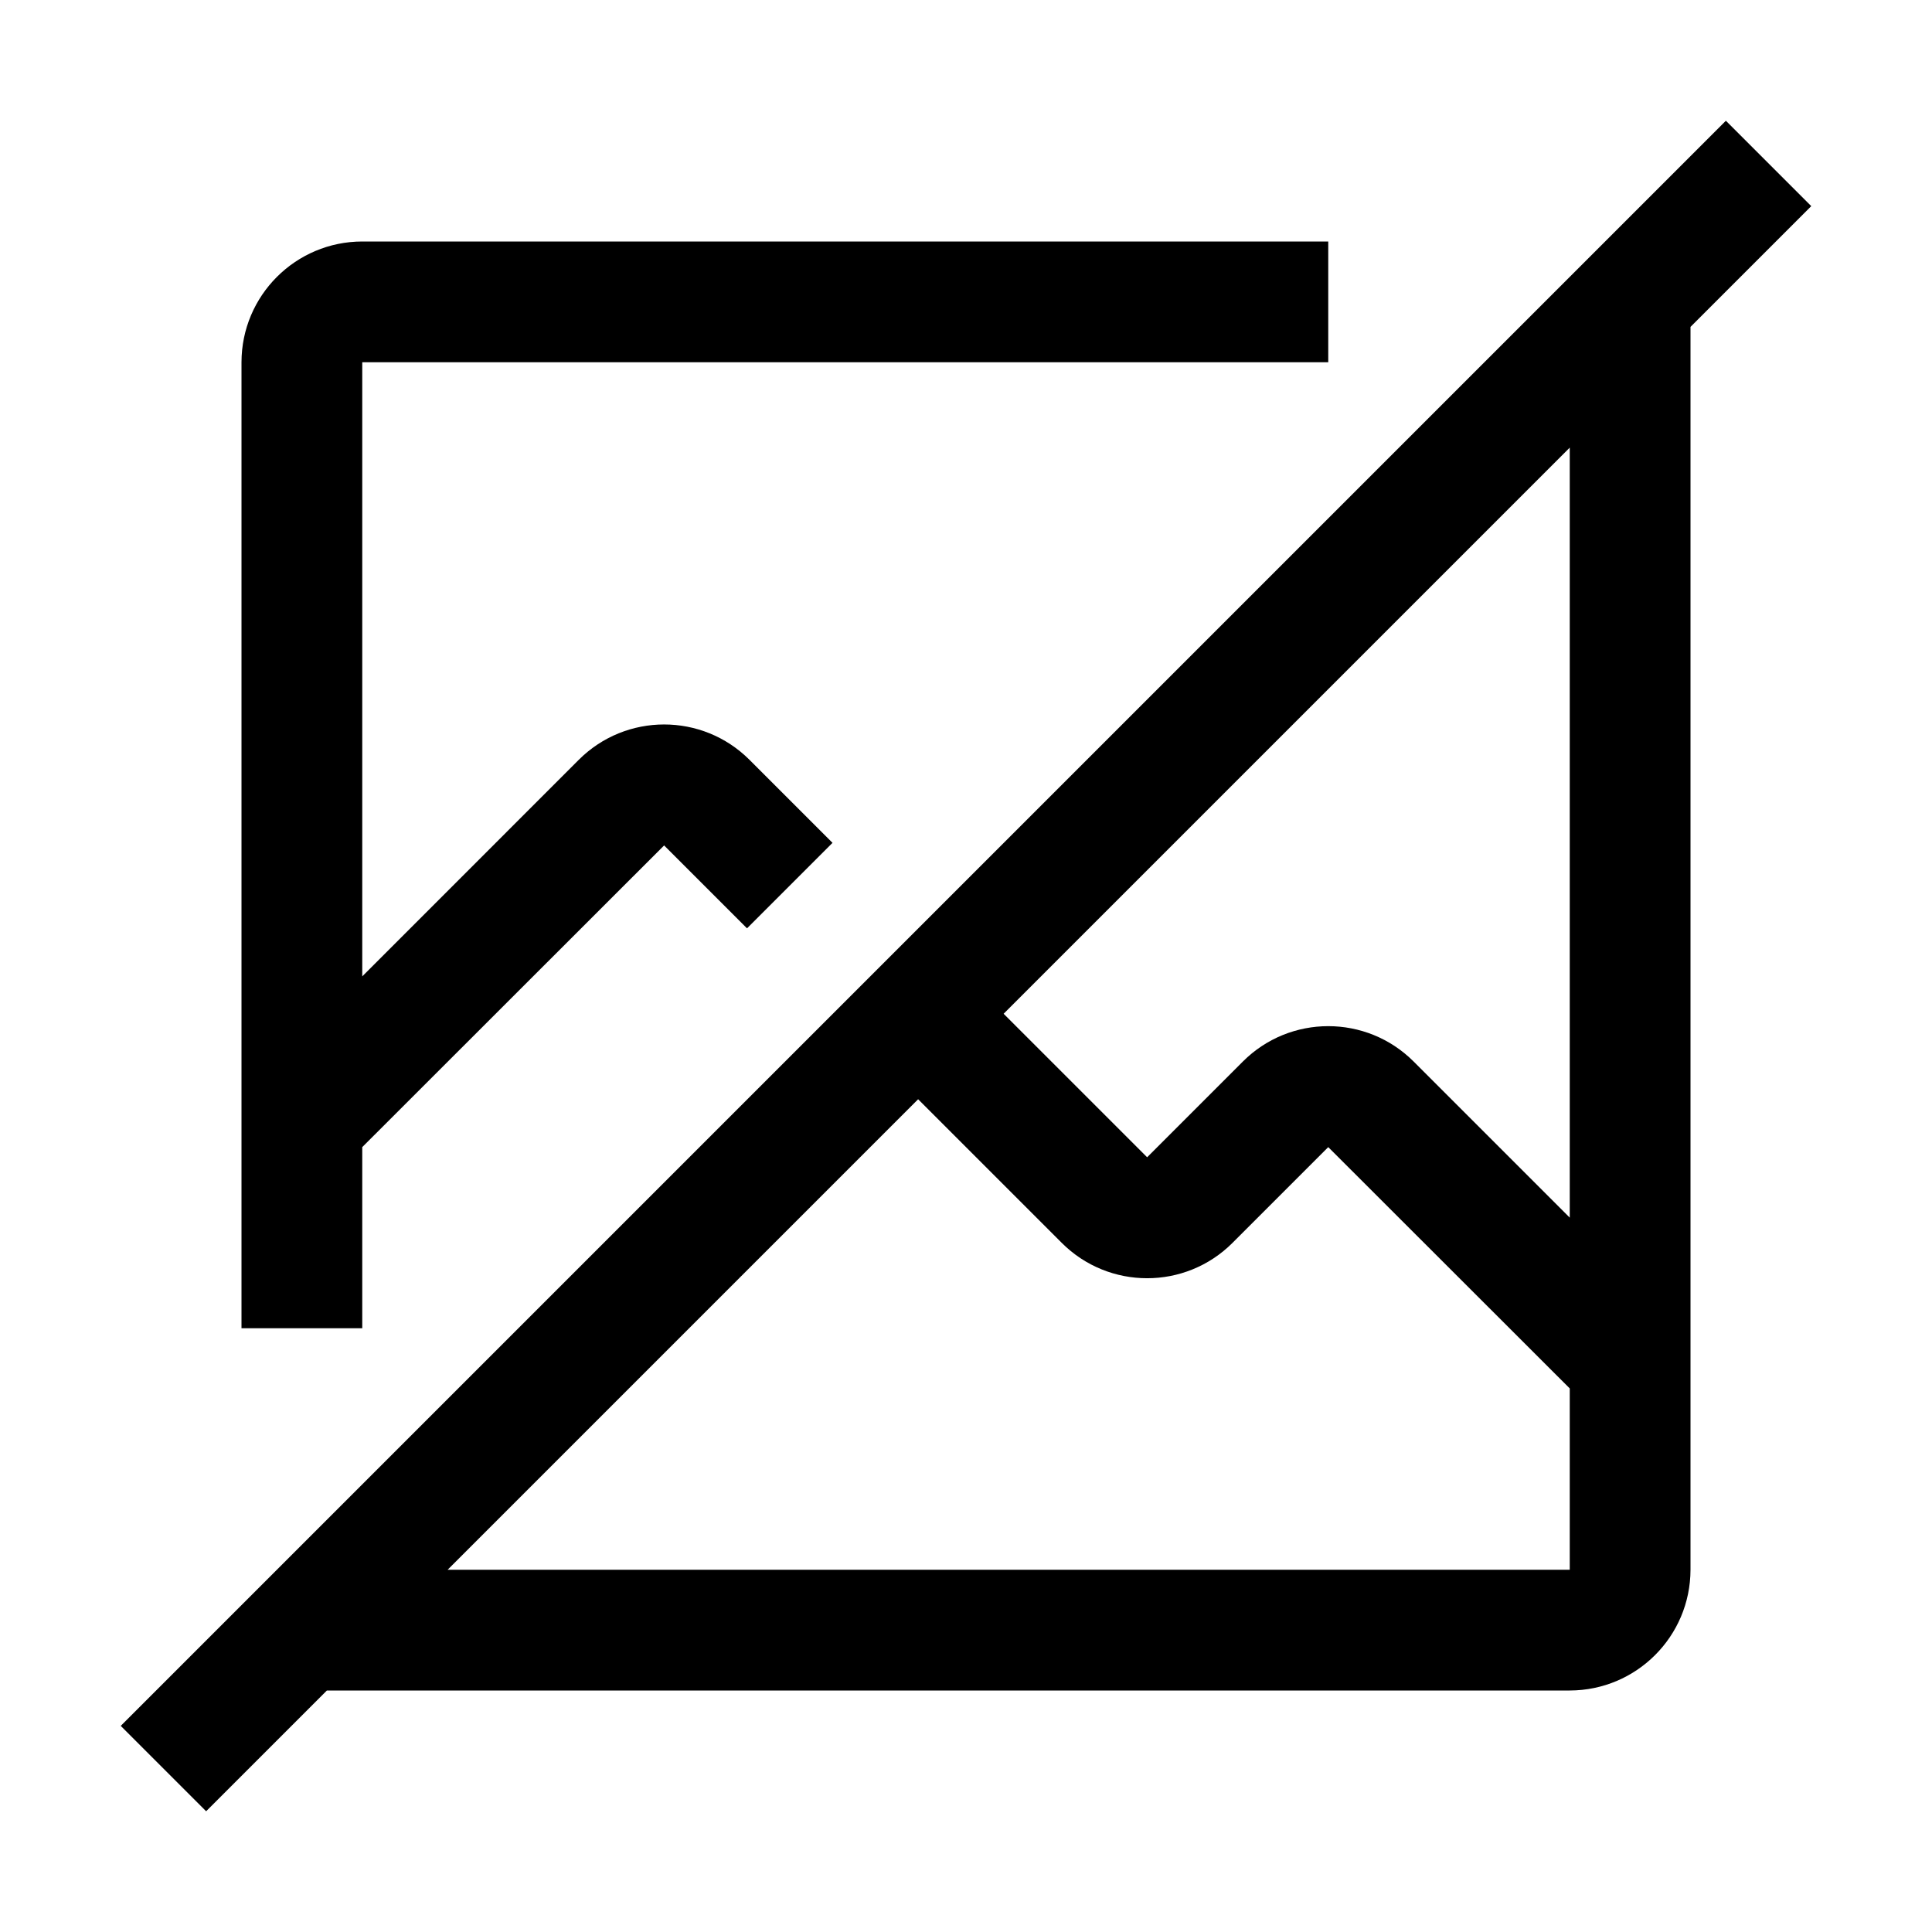
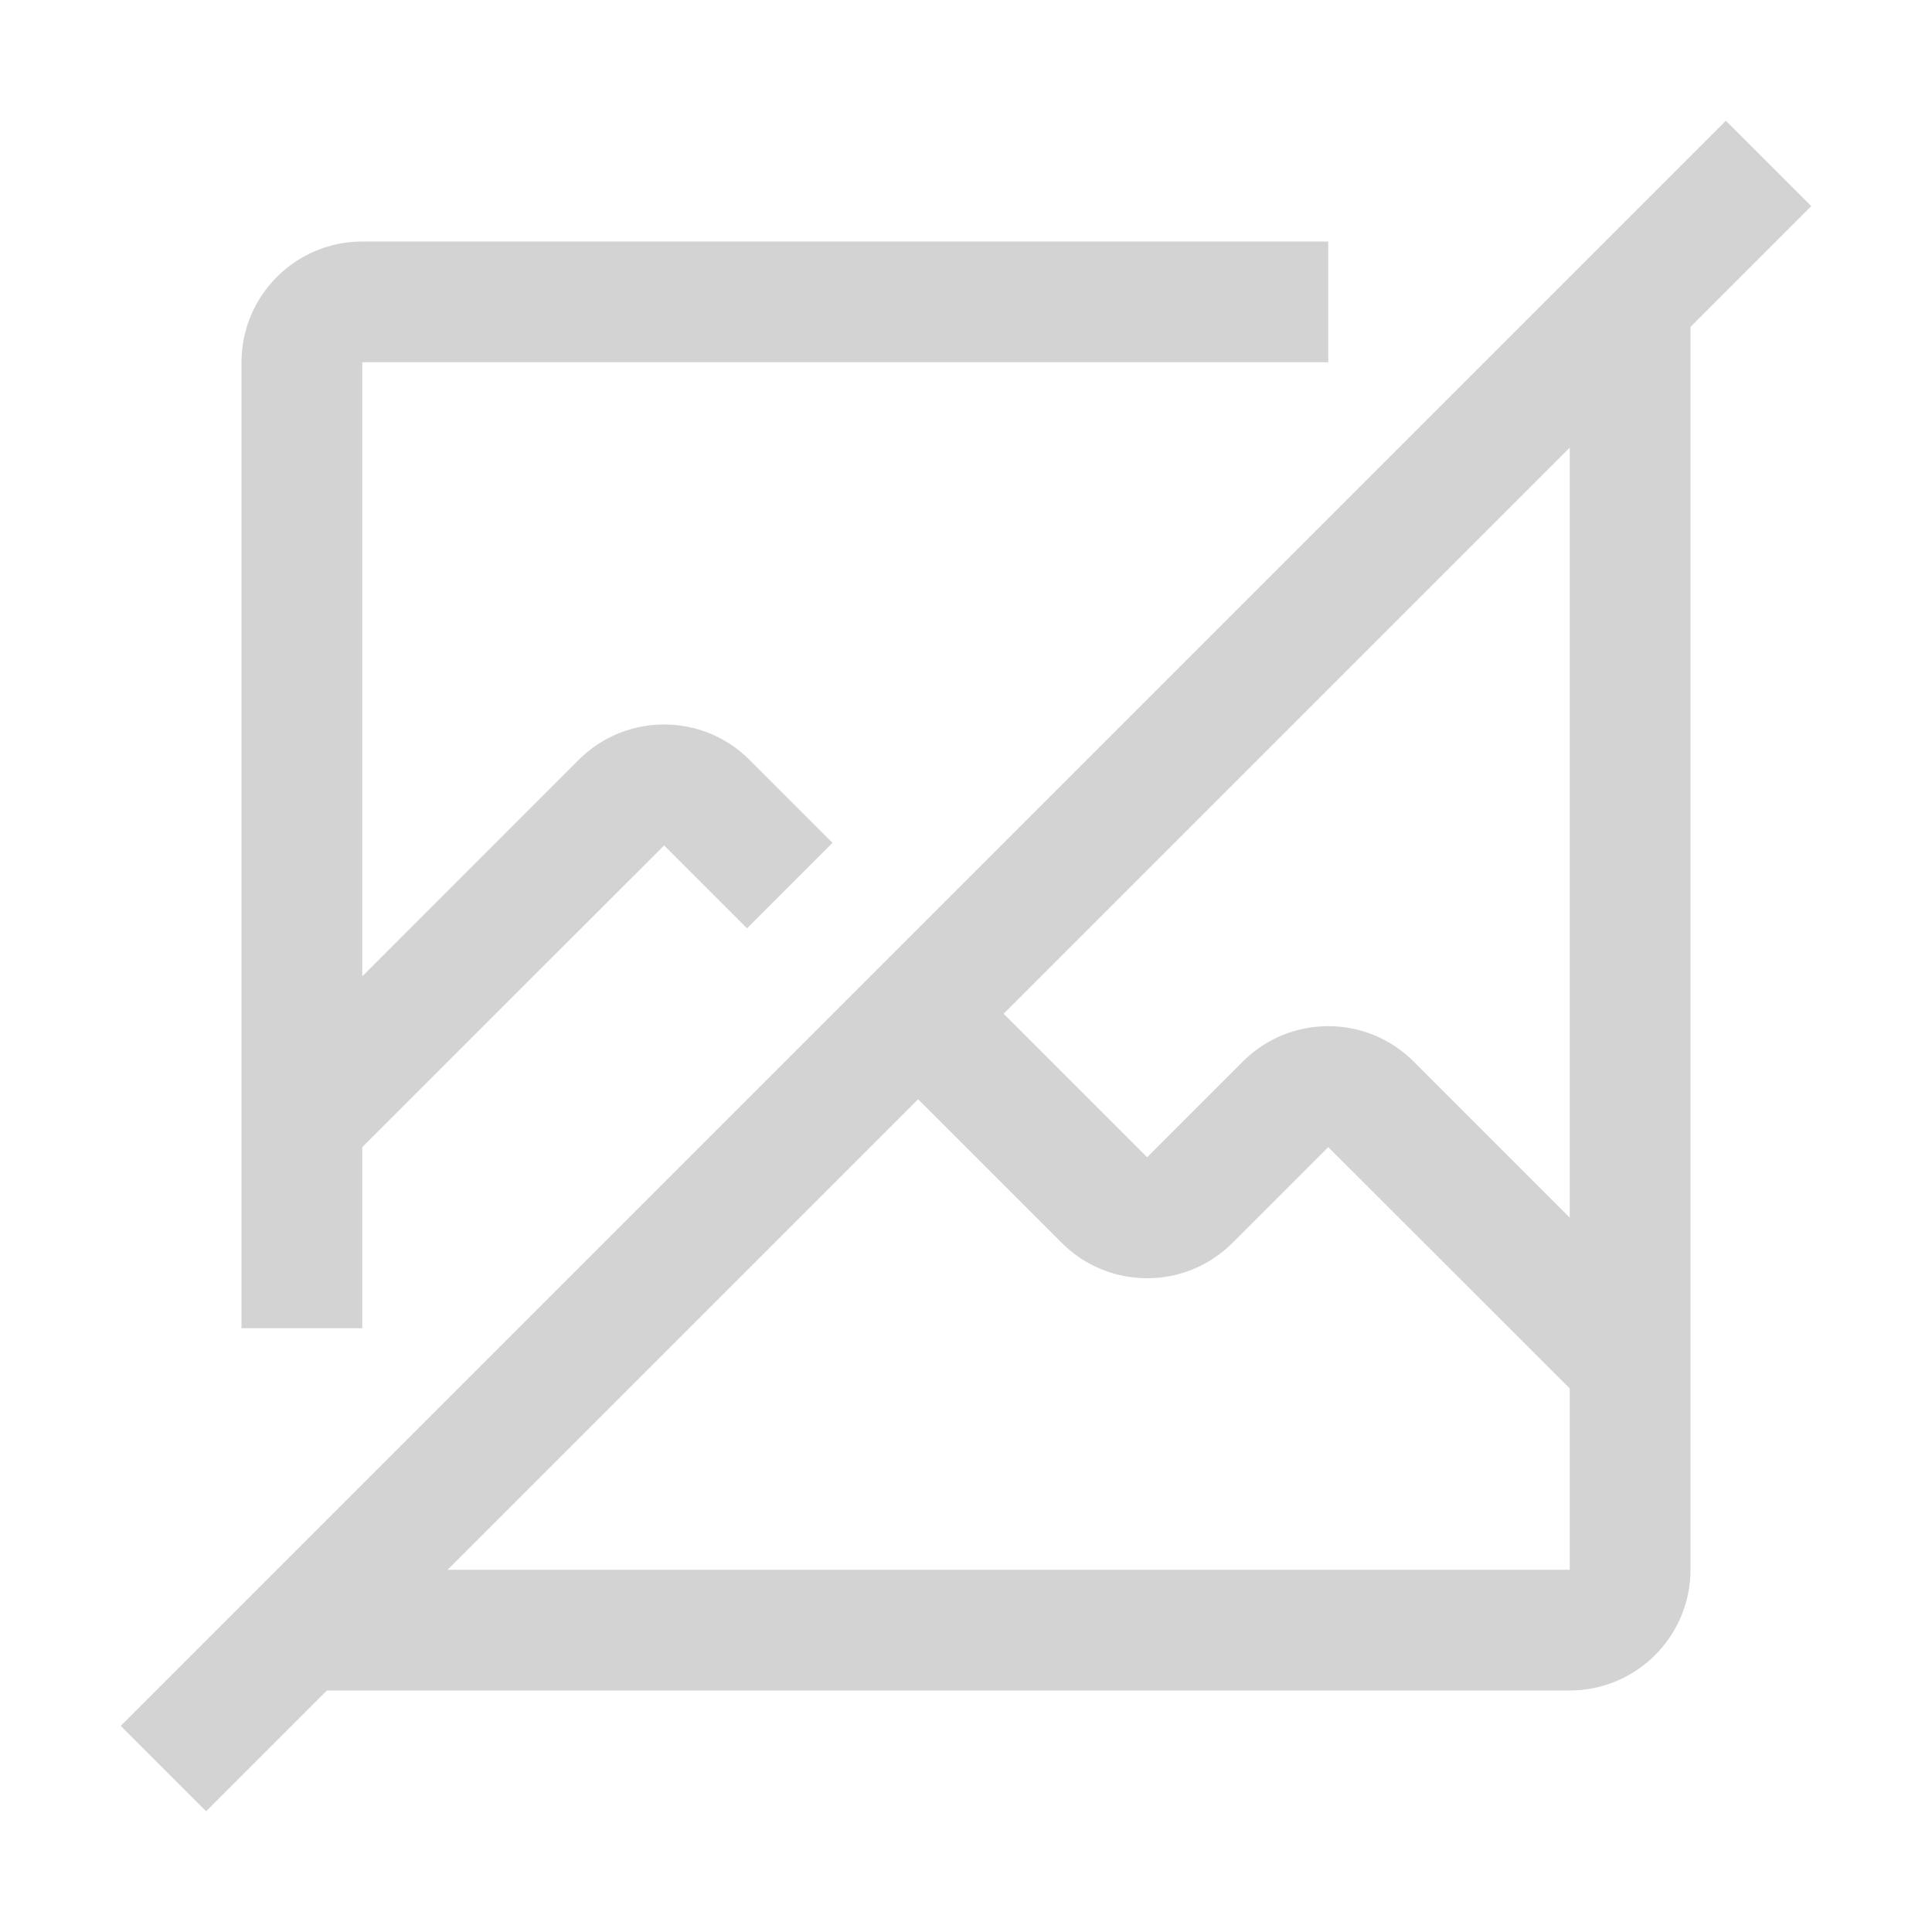
- <svg xmlns="http://www.w3.org/2000/svg" fill="#000000" width="800px" height="800px" viewBox="0 0 32 32" id="icon">
+ <svg xmlns="http://www.w3.org/2000/svg" fill="#D3D3D3" width="800px" height="800px" viewBox="0 0 32 32" id="icon">
  <defs>
    <style>.cls-1{fill:none;}</style>
  </defs>
  <path d="M30,3.414,28.586,2,2,28.586,3.414,30l2-2H26a2.003,2.003,0,0,0,2-2V5.414ZM26,26H7.414l7.793-7.793,2.379,2.379a2,2,0,0,0,2.828,0L22,19l4,3.997Zm0-5.832-2.586-2.586a2,2,0,0,0-2.828,0L19,19.168l-2.377-2.377L26,7.414Z" />
  <path d="M6,22V19l5-4.997,1.373,1.373,1.416-1.416-1.375-1.375a2,2,0,0,0-2.828,0L6,16.172V6H22V4H6A2.002,2.002,0,0,0,4,6V22Z" />
  <rect id="_Transparent_Rectangle_" data-name="&lt;Transparent Rectangle&gt;" class="cls-1" width="32" height="32" />
</svg>
